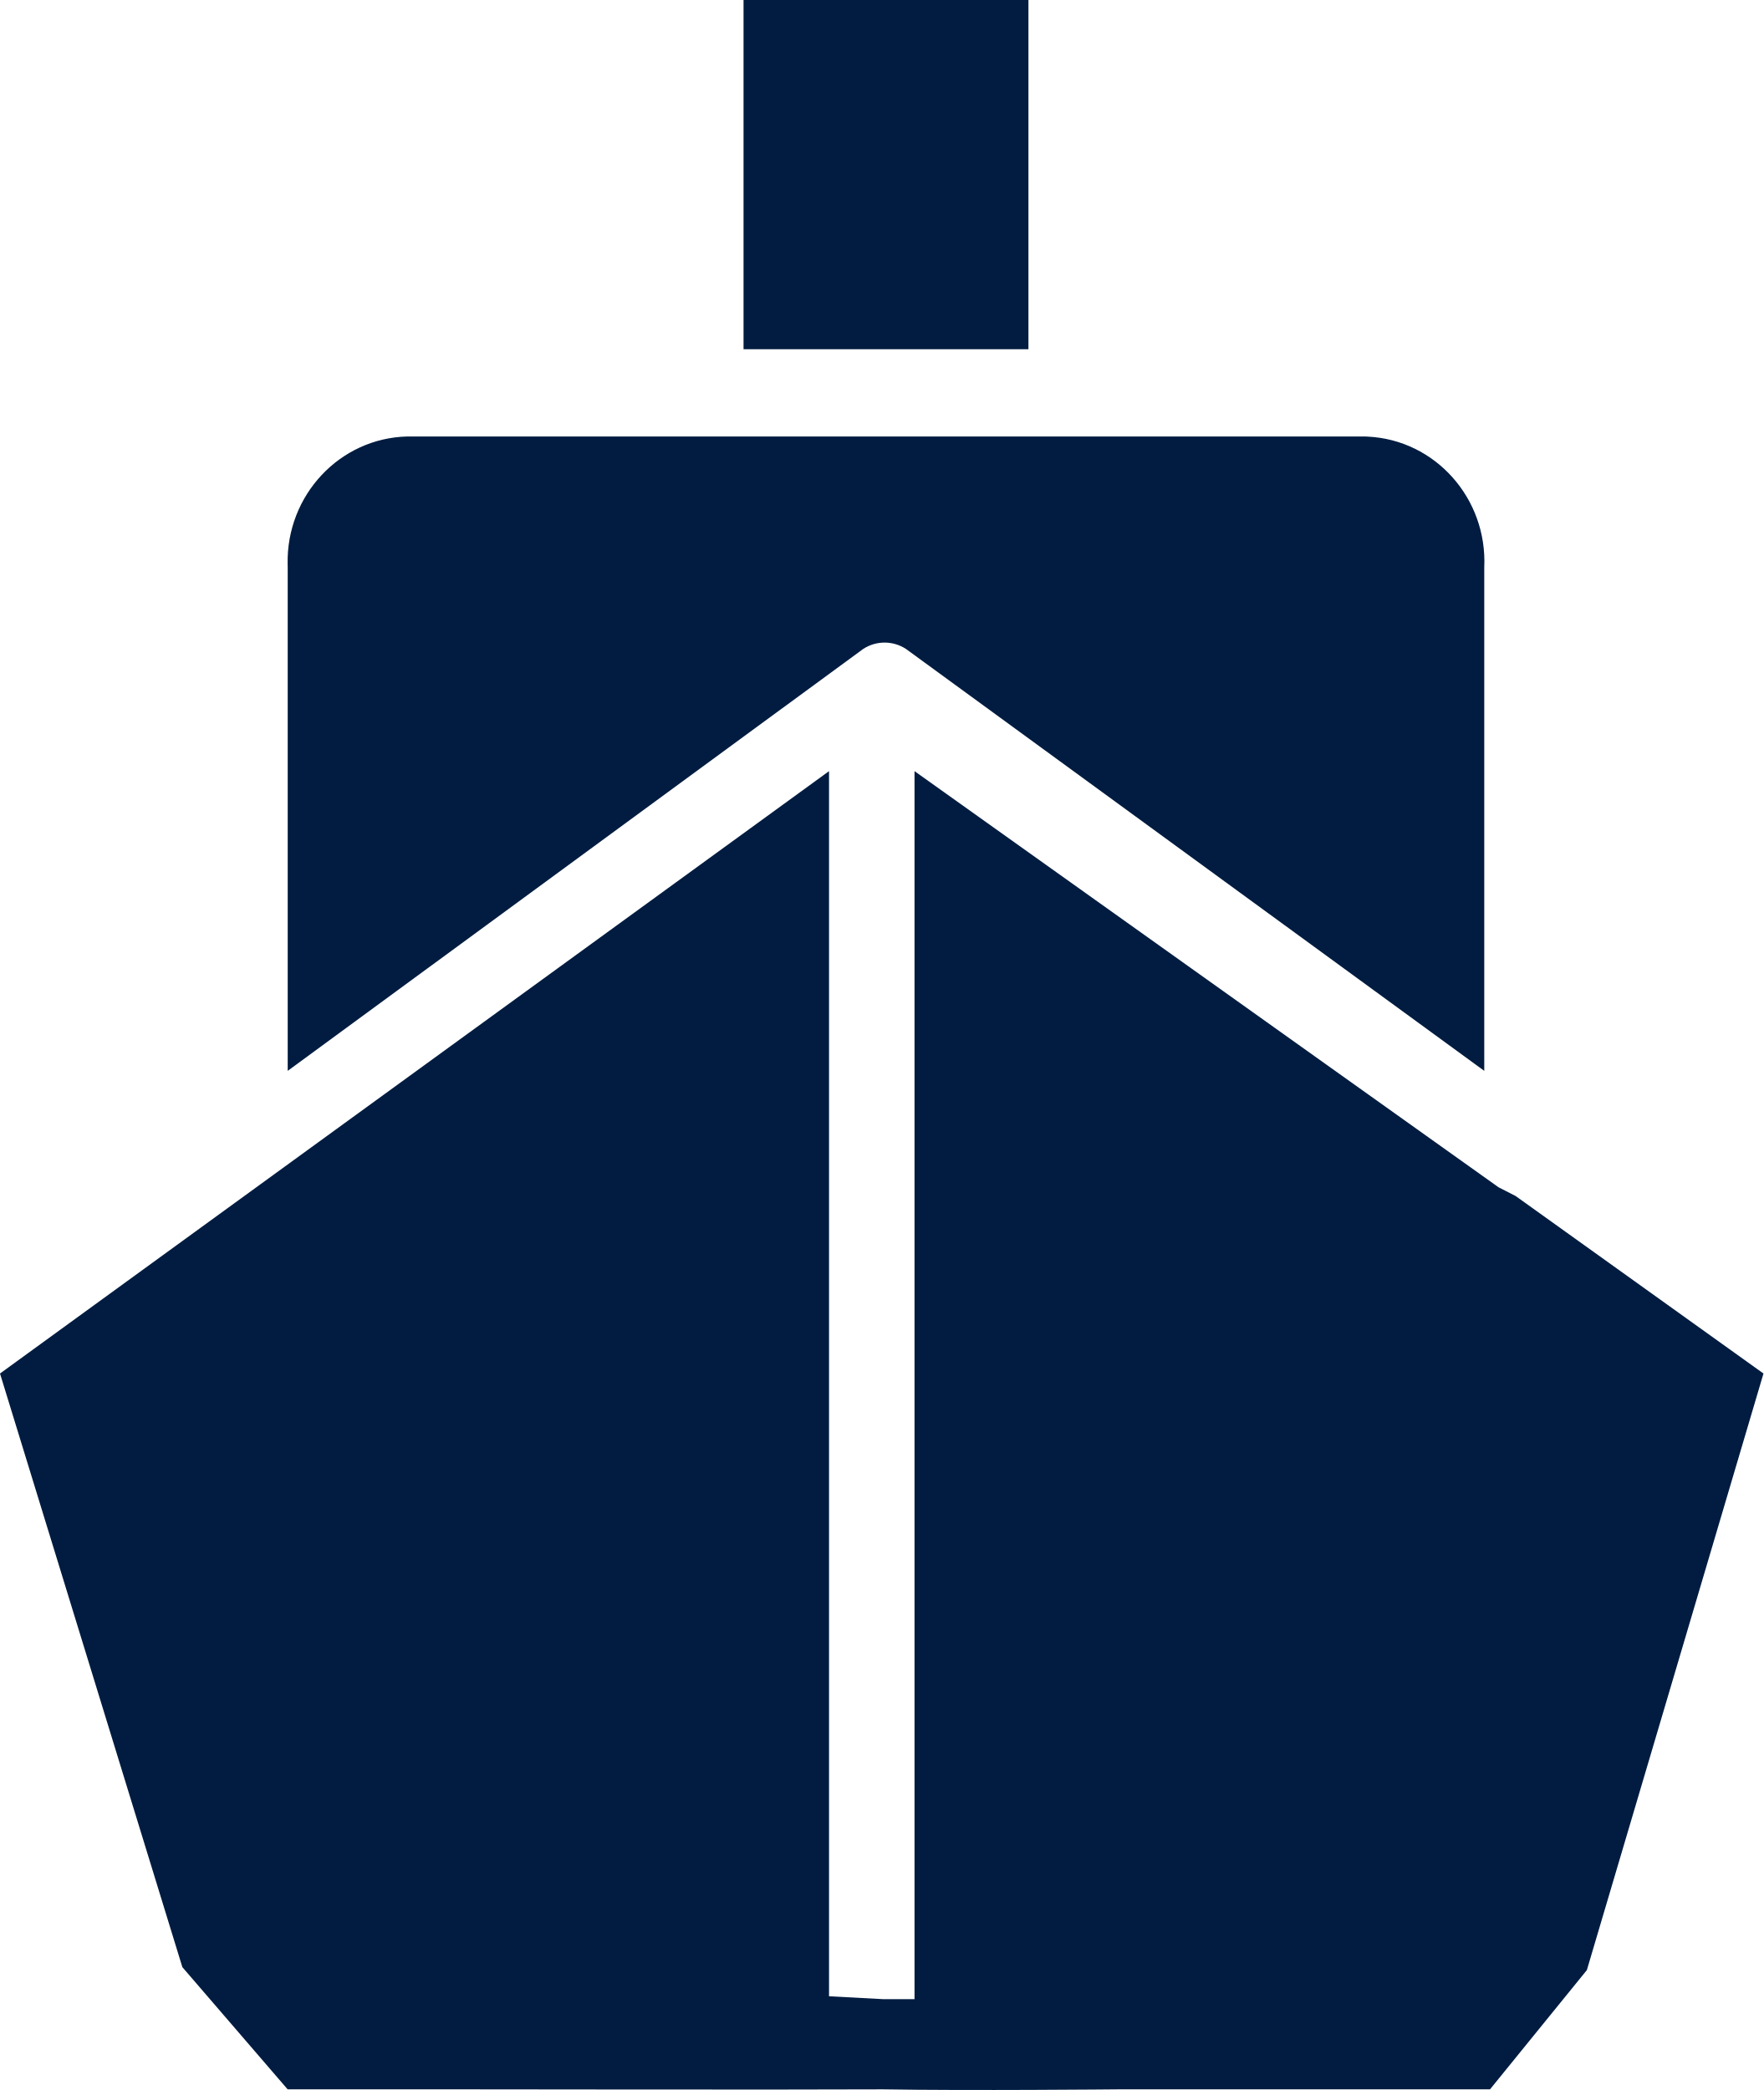
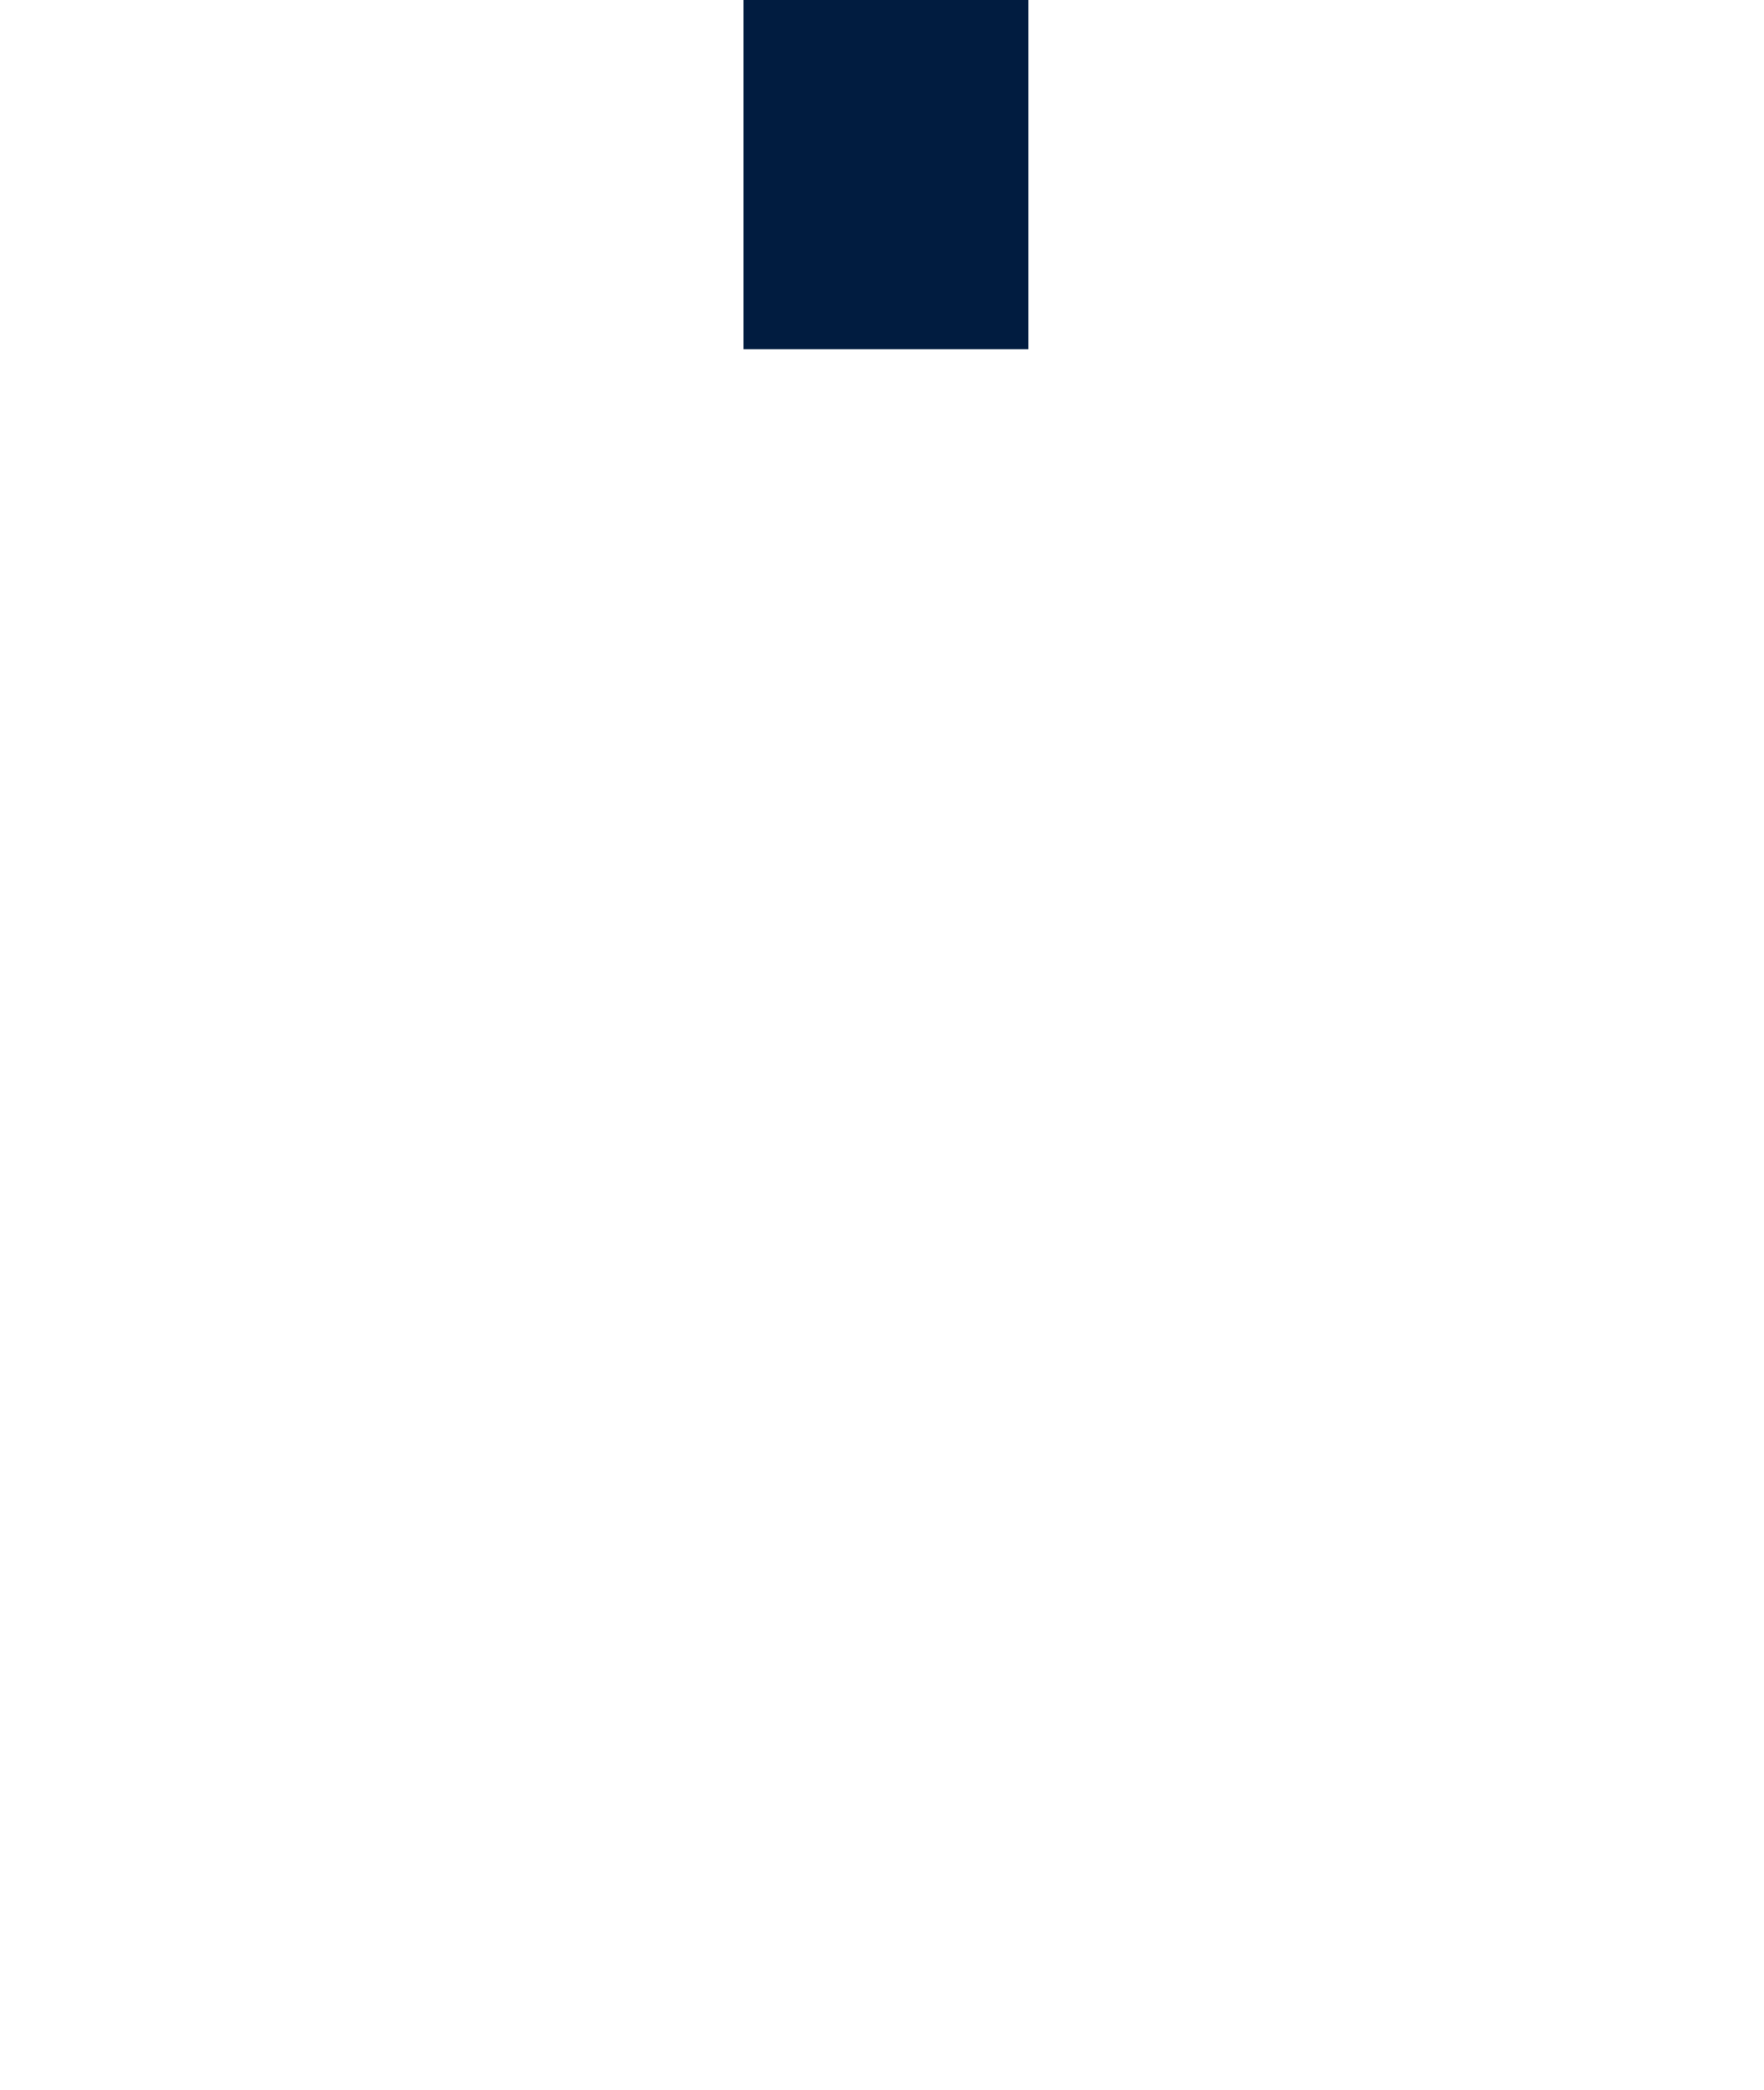
<svg xmlns="http://www.w3.org/2000/svg" width="27" height="32" viewBox="0 0 27 32" fill="none">
-   <path d="M4.405 16.396L13.216 9.936C13.416 9.806 13.671 9.806 13.871 9.936L22.725 16.396V8.688C22.774 7.631 21.974 6.734 20.94 6.685C20.924 6.684 20.909 6.684 20.893 6.683H6.237C5.202 6.707 4.381 7.583 4.404 8.641C4.404 8.657 4.405 8.672 4.405 8.688V16.396Z" fill="#011C40" />
+   <path d="M4.405 16.396L13.216 9.936C13.416 9.806 13.671 9.806 13.871 9.936L22.725 16.396V8.688C22.774 7.631 21.974 6.734 20.94 6.685C20.924 6.684 20.909 6.684 20.893 6.683H6.237C5.202 6.707 4.381 7.583 4.404 8.641C4.404 8.657 4.405 8.672 4.405 8.688V16.396Z" />
  <path d="M15.746 0H11.384V5.347H15.746V0Z" fill="#011C40" />
-   <path d="M24.296 30.164L27 21.03L23.205 18.312L22.943 18.178L14.002 11.807V30.609H13.522L12.693 30.565V11.807L0 21.03L2.792 30.119L4.404 31.99C4.404 31.99 5.762 31.99 7.158 31.99C7.158 31.99 12.247 31.997 13.522 31.99C14.82 32.012 17.125 31.99 17.125 31.99H22.813L24.296 30.164Z" fill="#011C40" />
+   <path d="M24.296 30.164L27 21.03L23.205 18.312L22.943 18.178L14.002 11.807V30.609H13.522L12.693 30.565V11.807L0 21.03L2.792 30.119L4.404 31.99C4.404 31.99 5.762 31.99 7.158 31.99C7.158 31.99 12.247 31.997 13.522 31.99C14.82 32.012 17.125 31.99 17.125 31.99H22.813L24.296 30.164Z" />
</svg>
